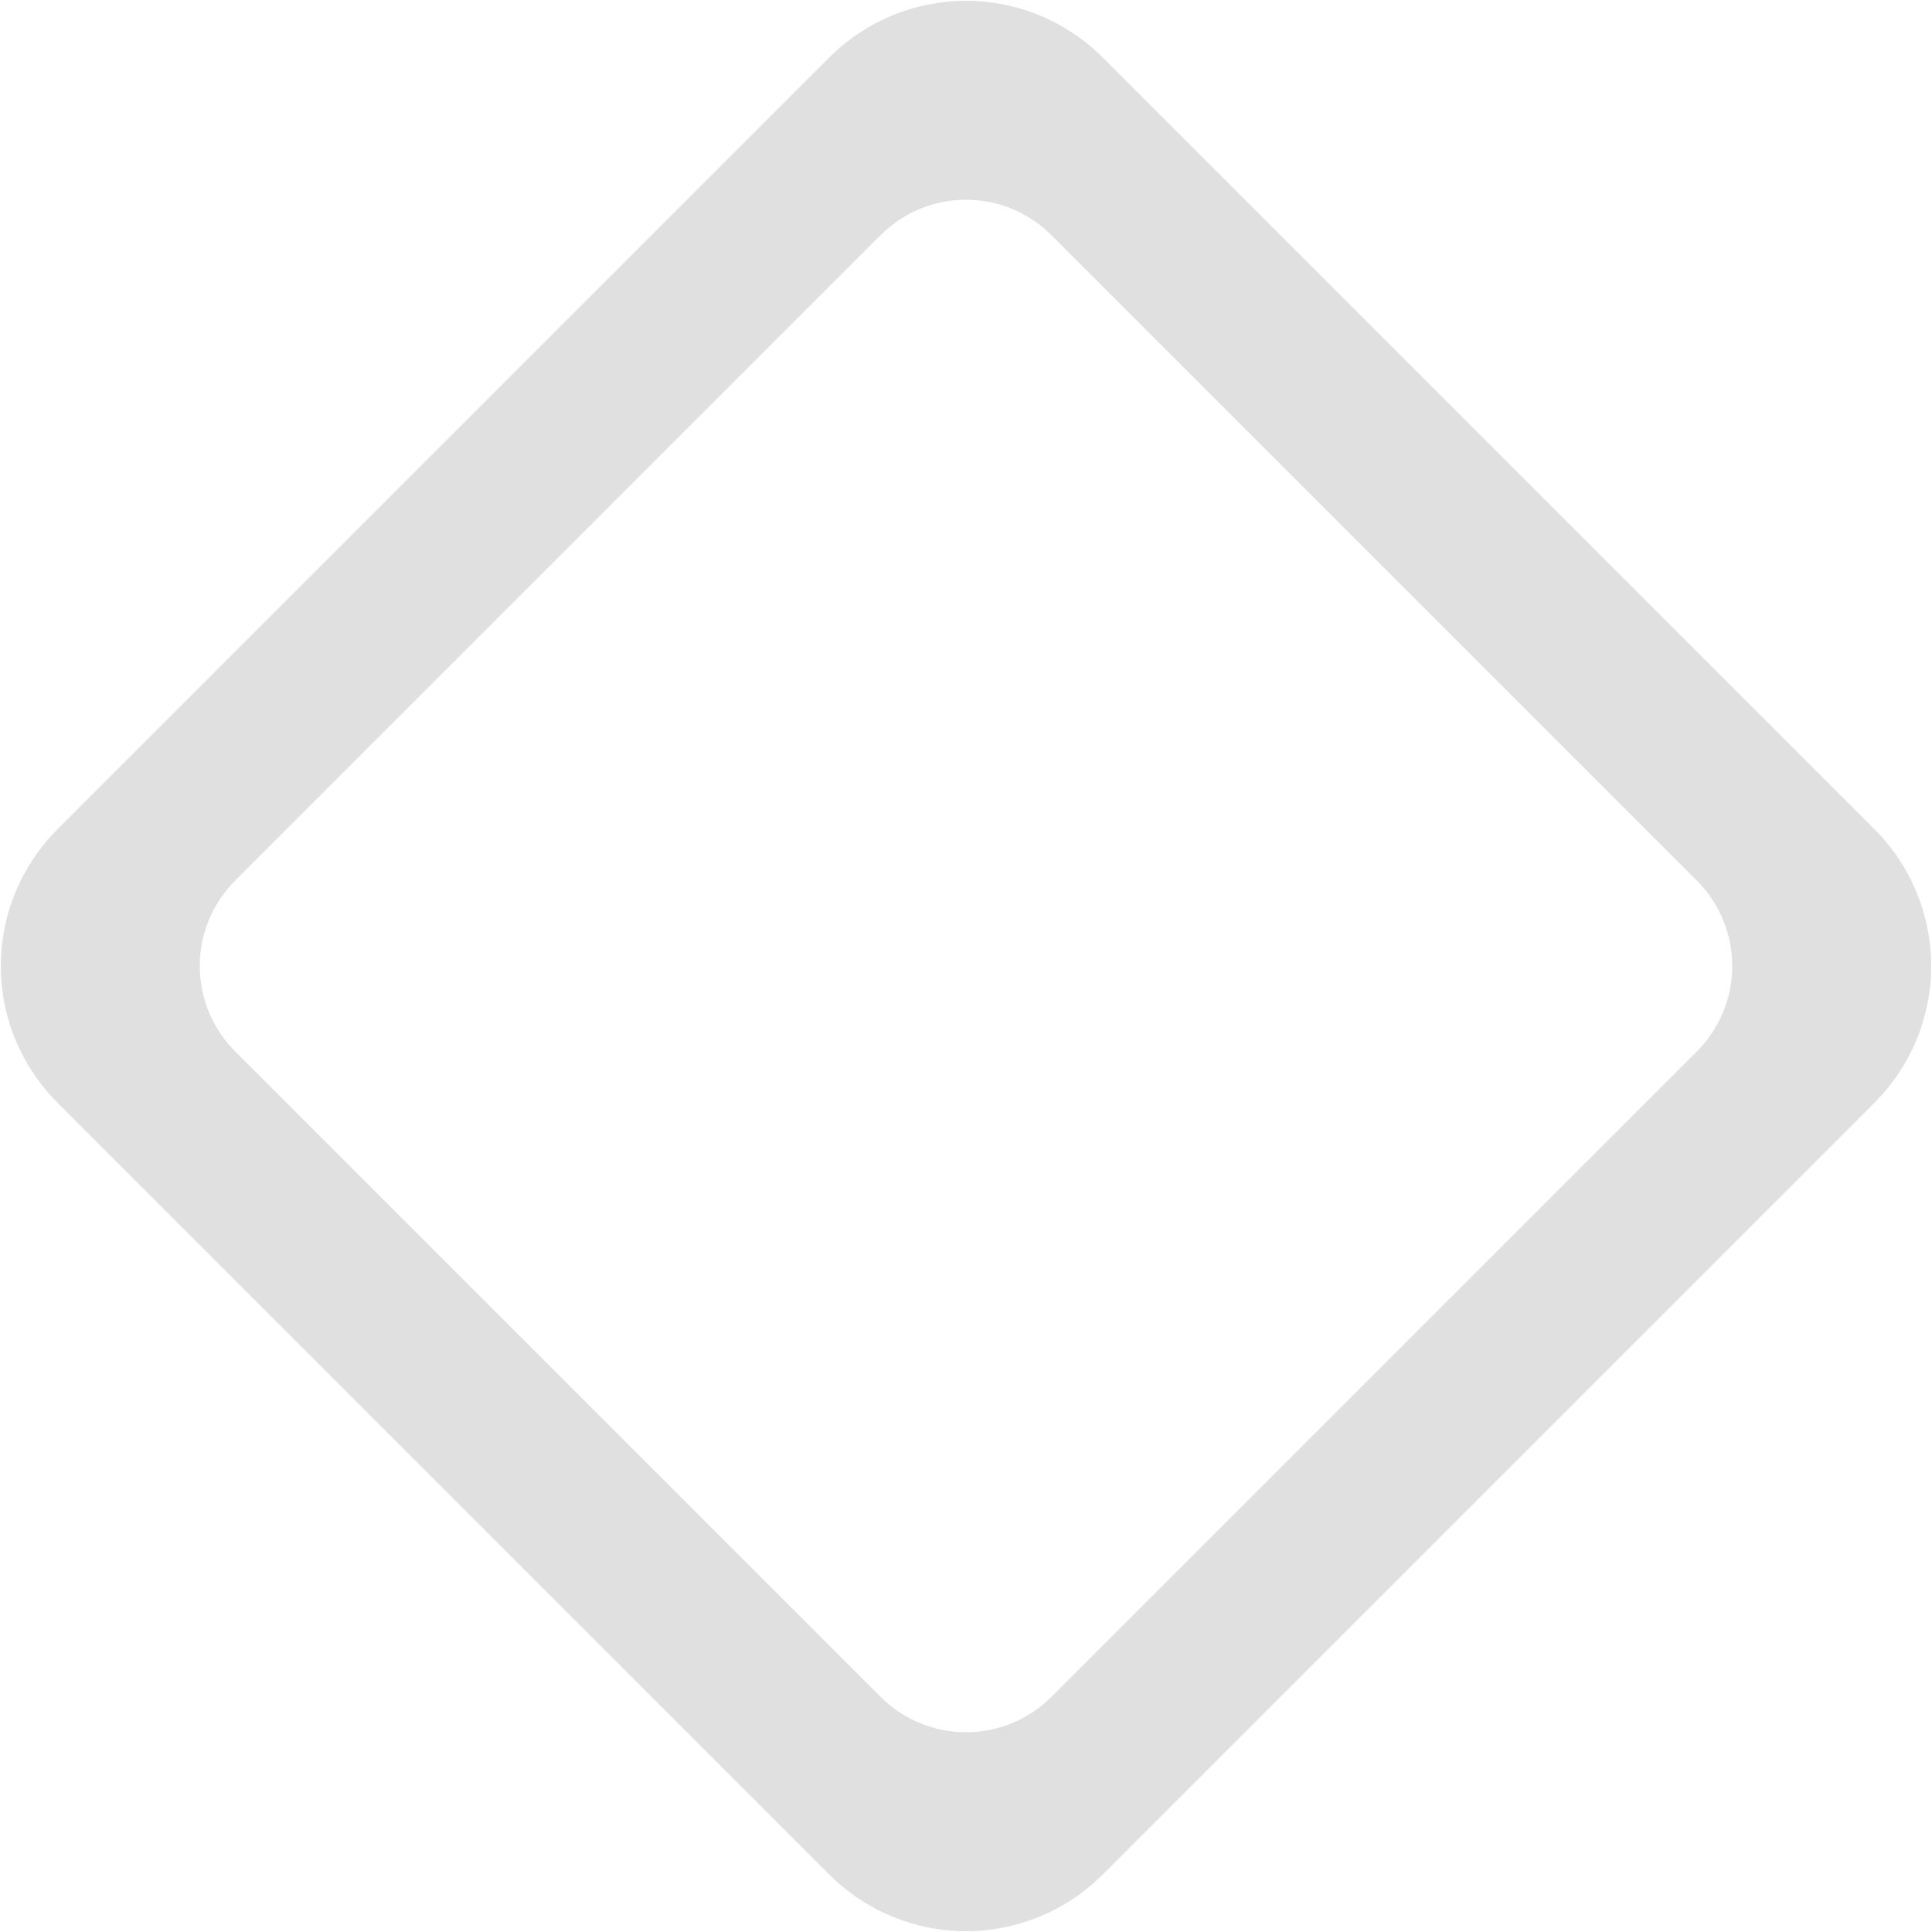
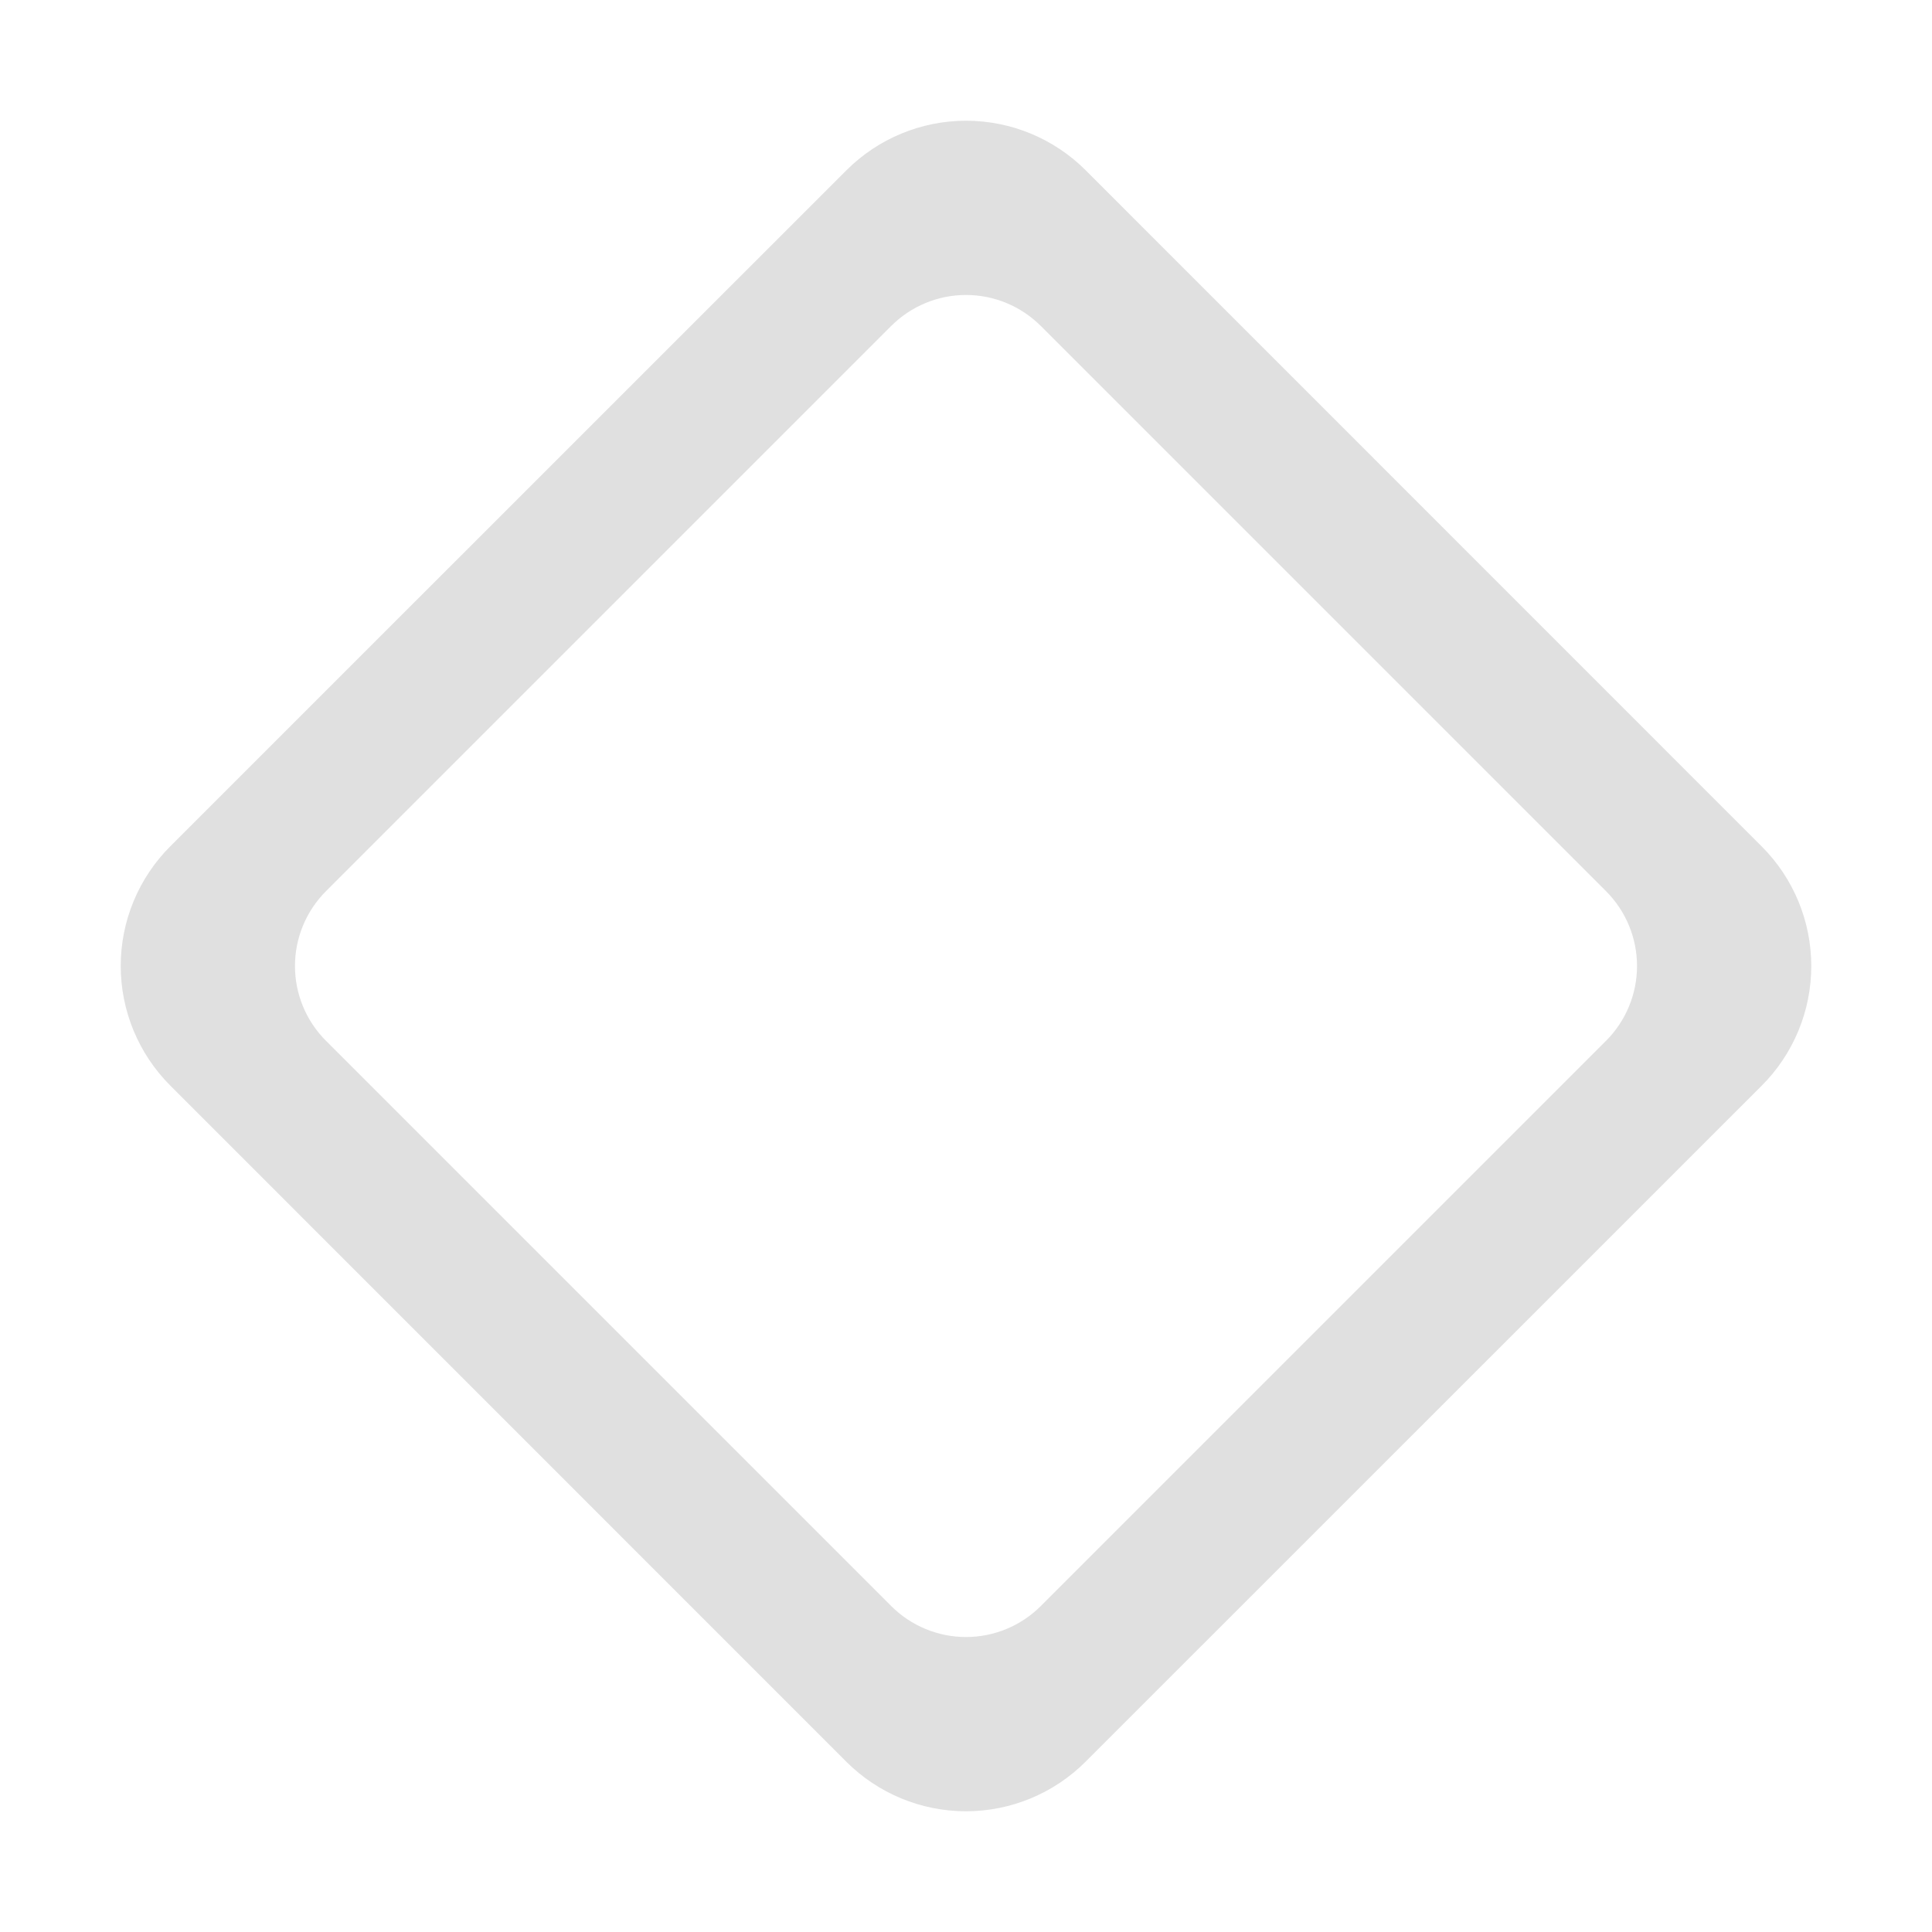
- <svg xmlns="http://www.w3.org/2000/svg" width="8" height="8">
-   <path fill="#e0e0e0" d="M7.762 3.434a.8.8 45 0 1 0 1.132L4.566 7.762a.8.8 45 0 1-1.132 0L.238 4.566a.8.8 45 0 1 0-1.132L3.434.238a.8.8 45 0 1 1.132 0zM4.354.974a.5.5 45 0 0-.708 0L.974 3.646a.5.5 45 0 0 0 .708l2.672 2.672a.5.5 45 0 0 .708 0l2.672-2.672a.5.5 45 0 0 0-.708z" />
+ <svg xmlns="http://www.w3.org/2000/svg" width="16" height="16" version="1.1" id="svg1">
+   <defs id="defs1" />
+   <path fill="#e0e0e0" d="m 14.589,7.009 a 1.401,1.401 0 0 1 0,1.983 L 8.991,14.589 a 1.401,1.401 0 0 1 -1.983,0 L 1.411,8.991 a 1.401,1.401 0 0 1 0,-1.983 L 7.009,1.411 a 1.401,1.401 0 0 1 1.983,0 z M 8.62,2.7 a 0.876,0.876 0 0 0 -1.24,0 L 2.7,7.38 a 0.876,0.876 0 0 0 0,1.24 l 4.68,4.68 a 0.876,0.876 0 0 0 1.24,0 L 13.3,8.62 a 0.876,0.876 0 0 0 0,-1.24 z" id="path1" style="stroke-width:1.751" />
</svg>
